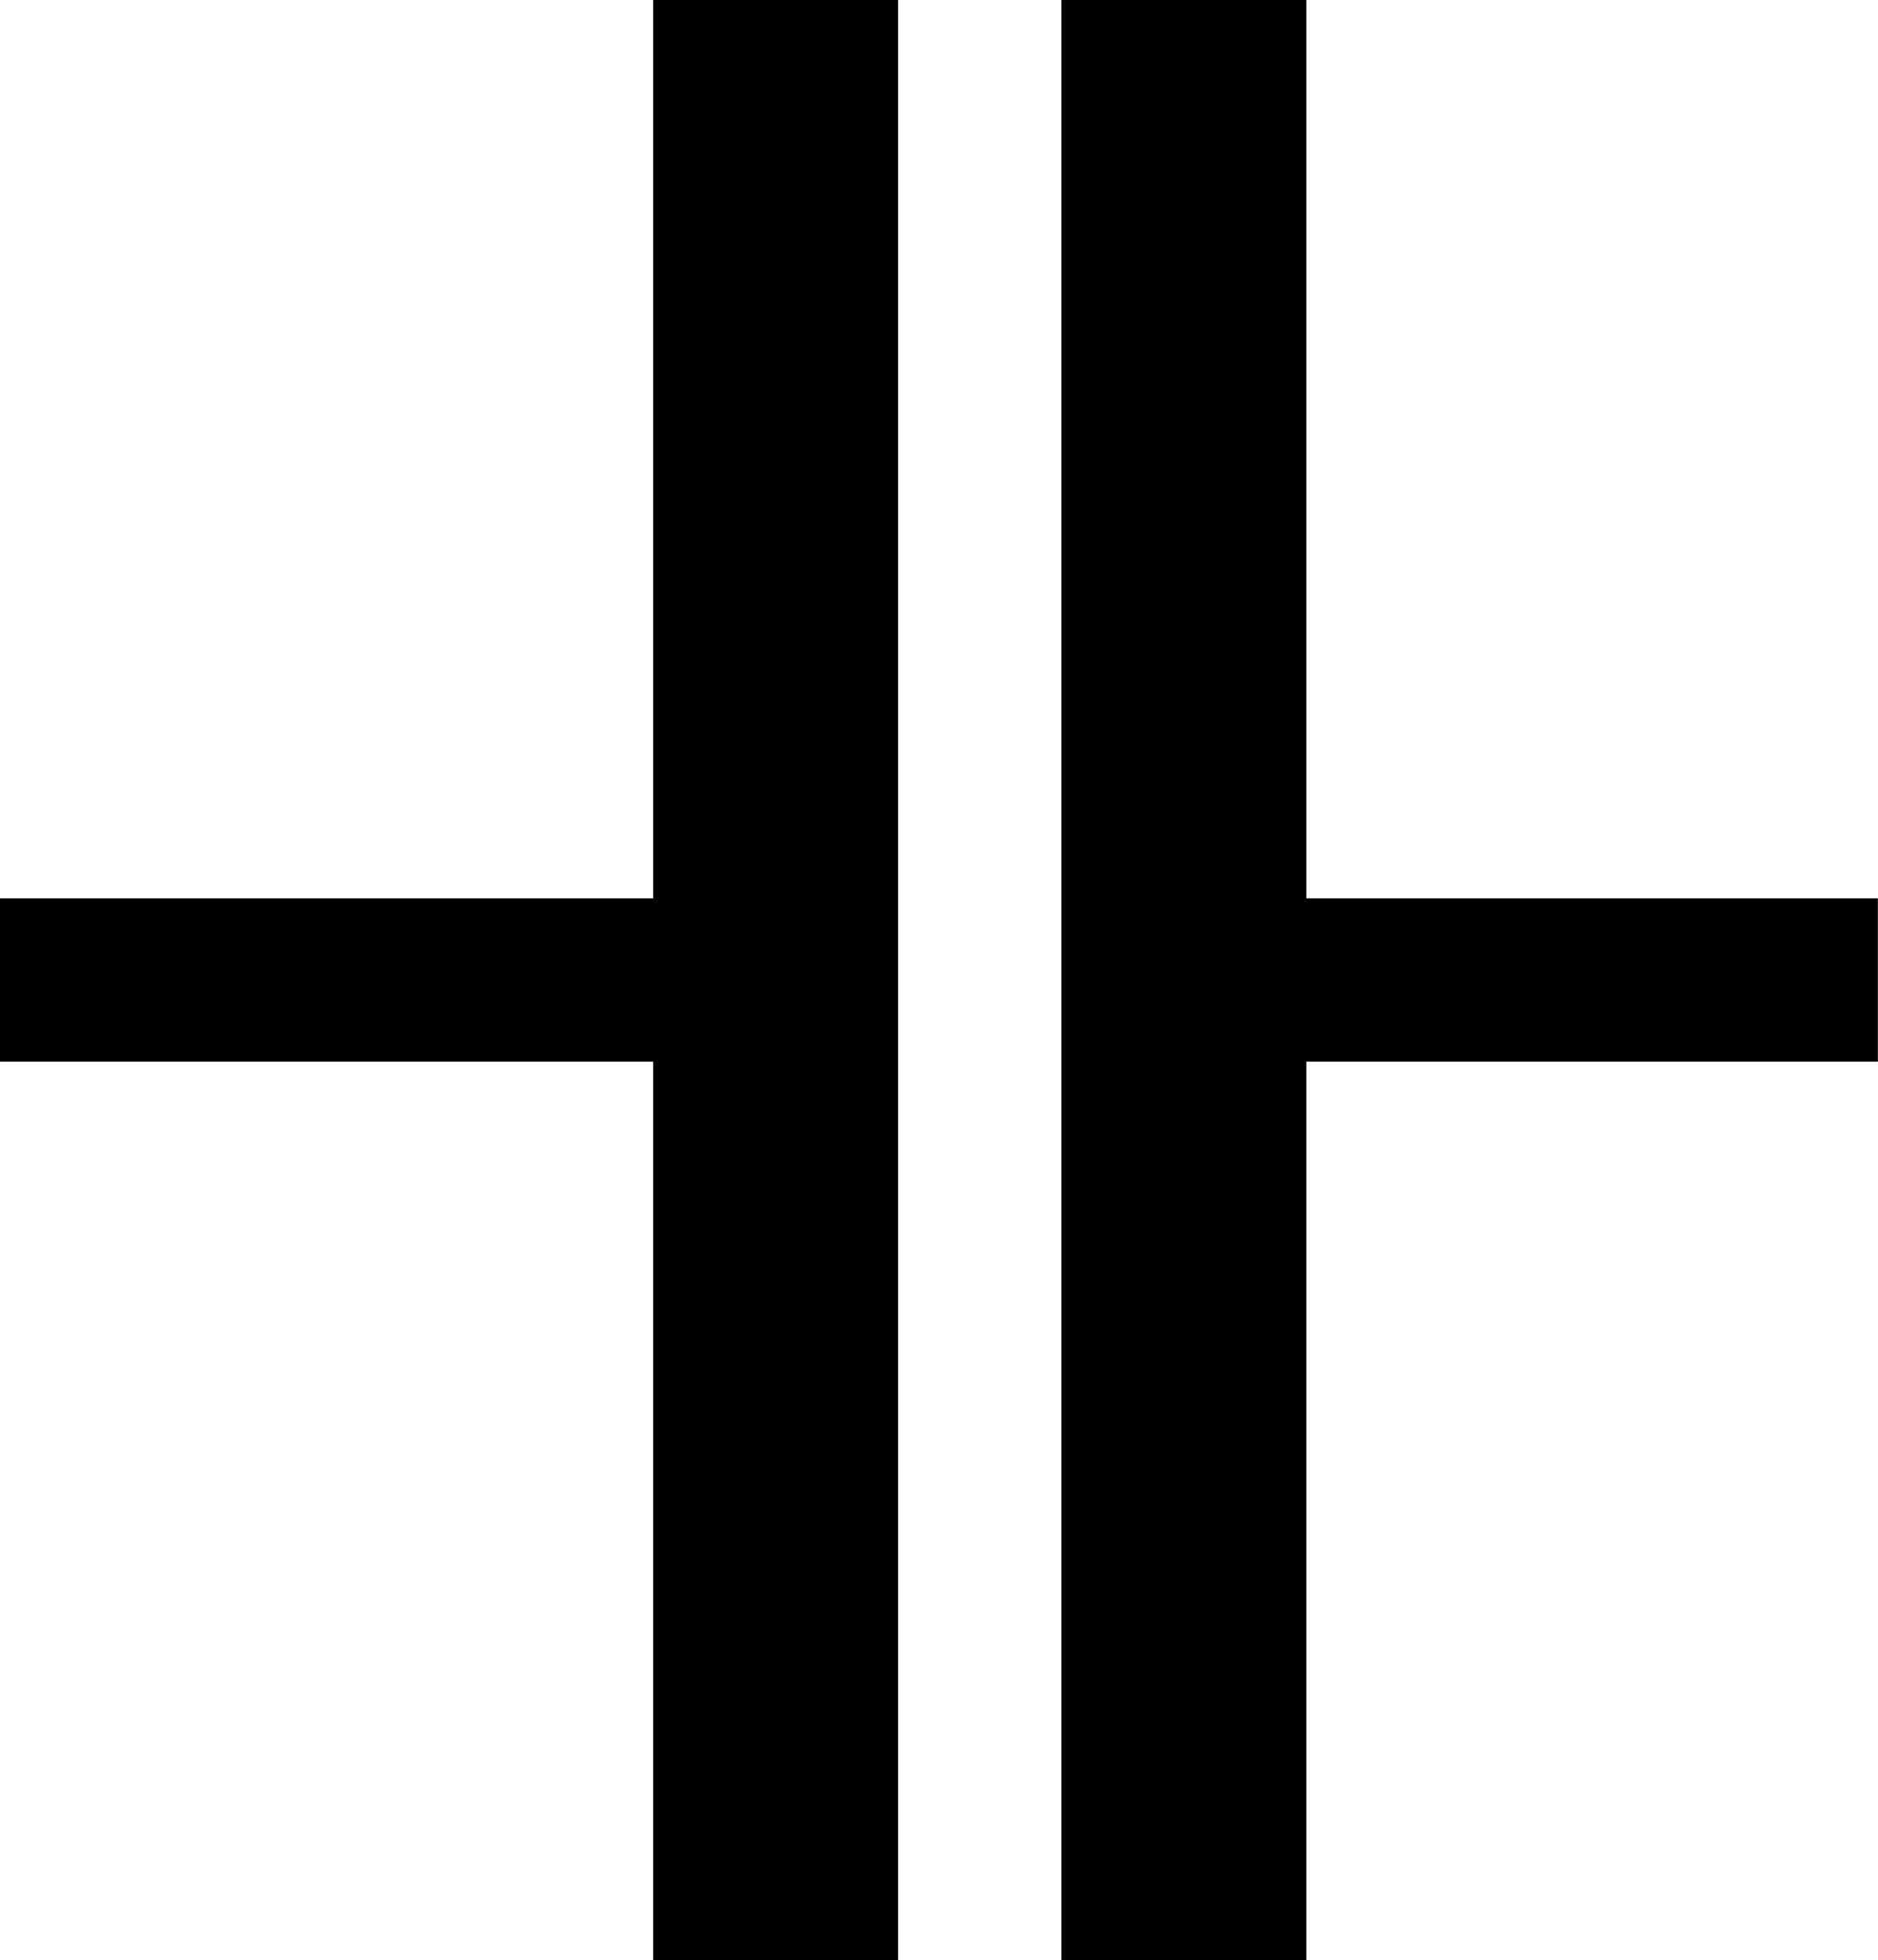
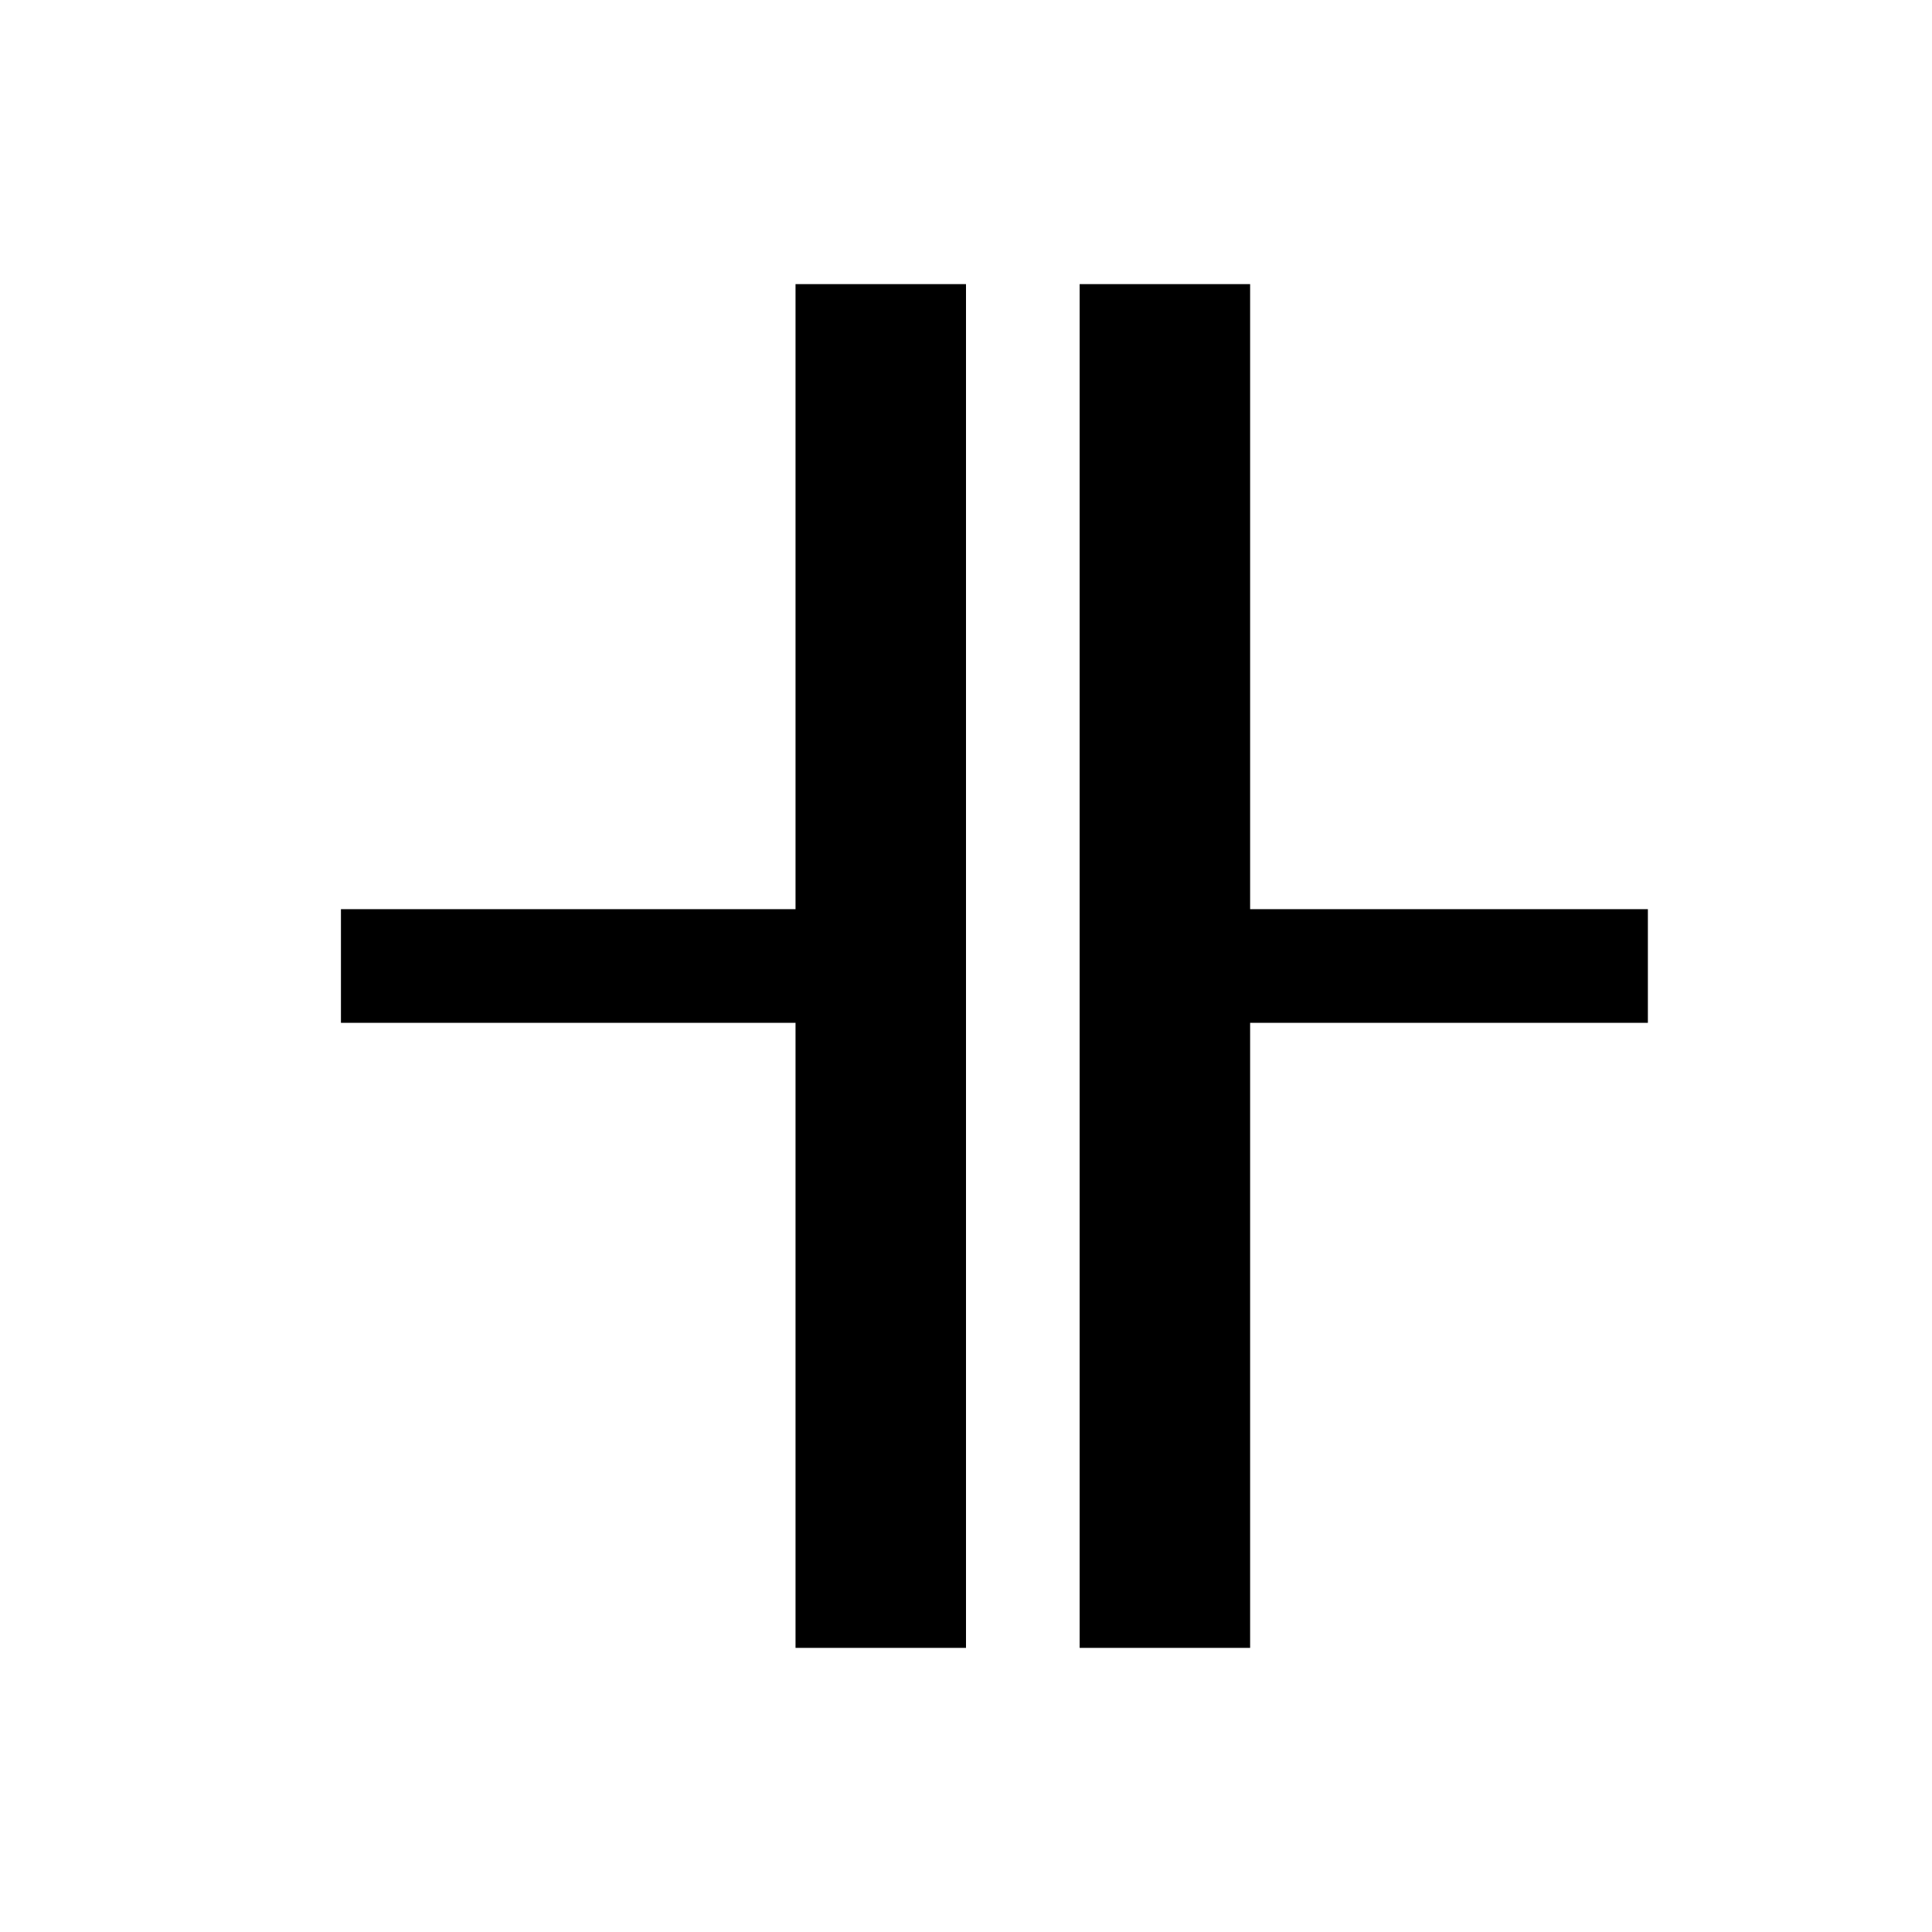
- <svg xmlns="http://www.w3.org/2000/svg" width="23" height="24" viewBox="0 0 23 24">
-   <path fill="#000000" fill-rule="evenodd" d="M16,11 L16,0 L13,0 L13,24 L16,24 L16,13 L23,13 L23,11 L16,11 Z M8,13 L8,24 L11,24 L11,0 L8,0 L8,11 L0,11 L0,13 L8,13 Z" />
+ <svg xmlns="http://www.w3.org/2000/svg" width="34" height="34" viewBox="0 0 34 34">
+   <g fill="none" fill-rule="evenodd">
+     <path fill="#000000" d="M22,16 L22,5 L19,5 L19,29 L22,29 L22,18 L29,18 L29,16 L22,16 Z M14,18 L14,29 L17,29 L17,5 L14,5 L14,16 L6,16 L6,18 L14,18 Z" />
+   </g>
</svg>
